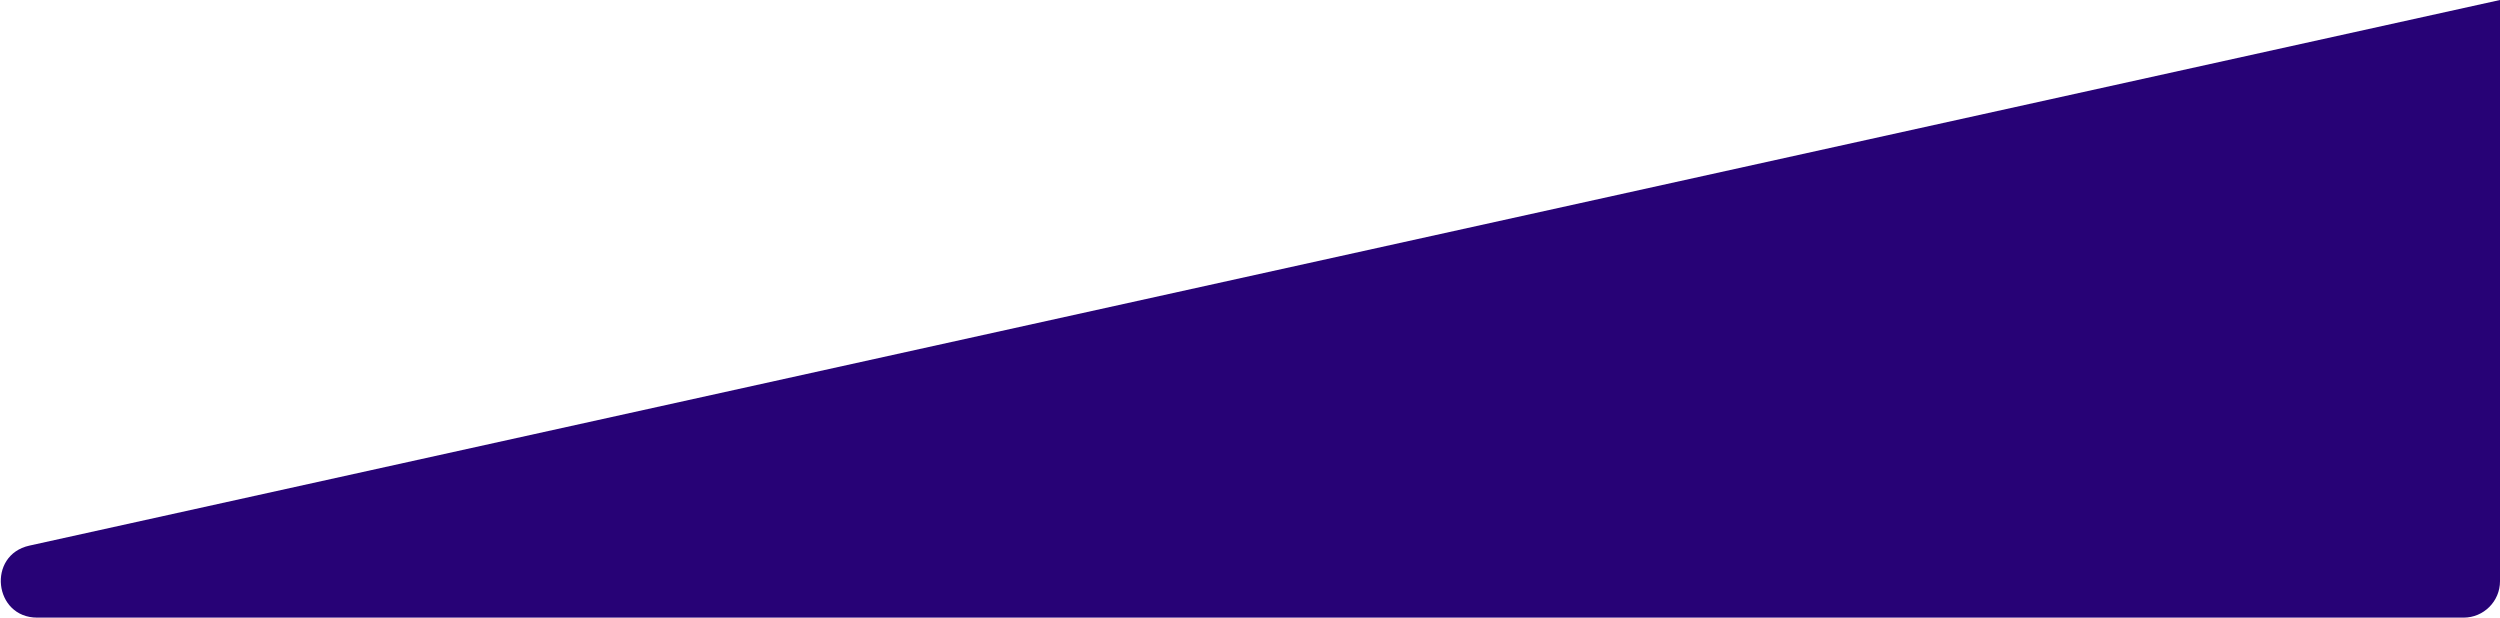
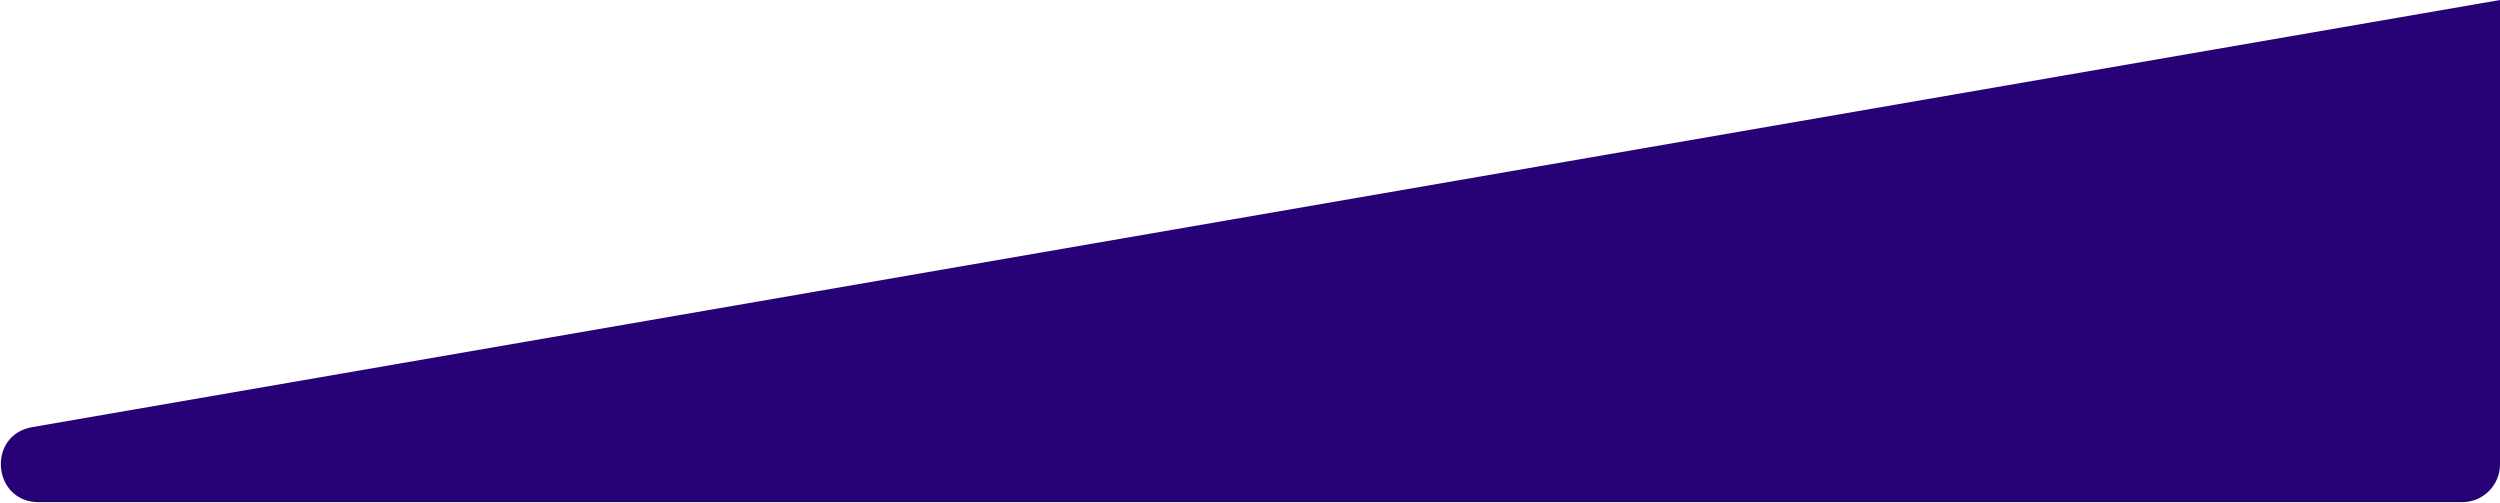
- <svg xmlns="http://www.w3.org/2000/svg" width="1441" height="356" viewBox="0 0 1441 356" fill="none">
-   <path d="M16.942 314.494L1441 0V335C1441 346.598 1431.6 356 1420 356H21.471C-3.64 356 -7.578 319.909 16.942 314.494Z" fill="#270276" />
+ <svg xmlns="http://www.w3.org/2000/svg" width="1389" height="279" viewBox="0 0 1389 279" fill="none">
+   <path d="M17.889 237.308L1389 0V258C1389 269.598 1379.6 279 1368 279H21.471C-4.227 279 -7.432 241.69 17.889 237.308Z" fill="#270276" />
</svg>
